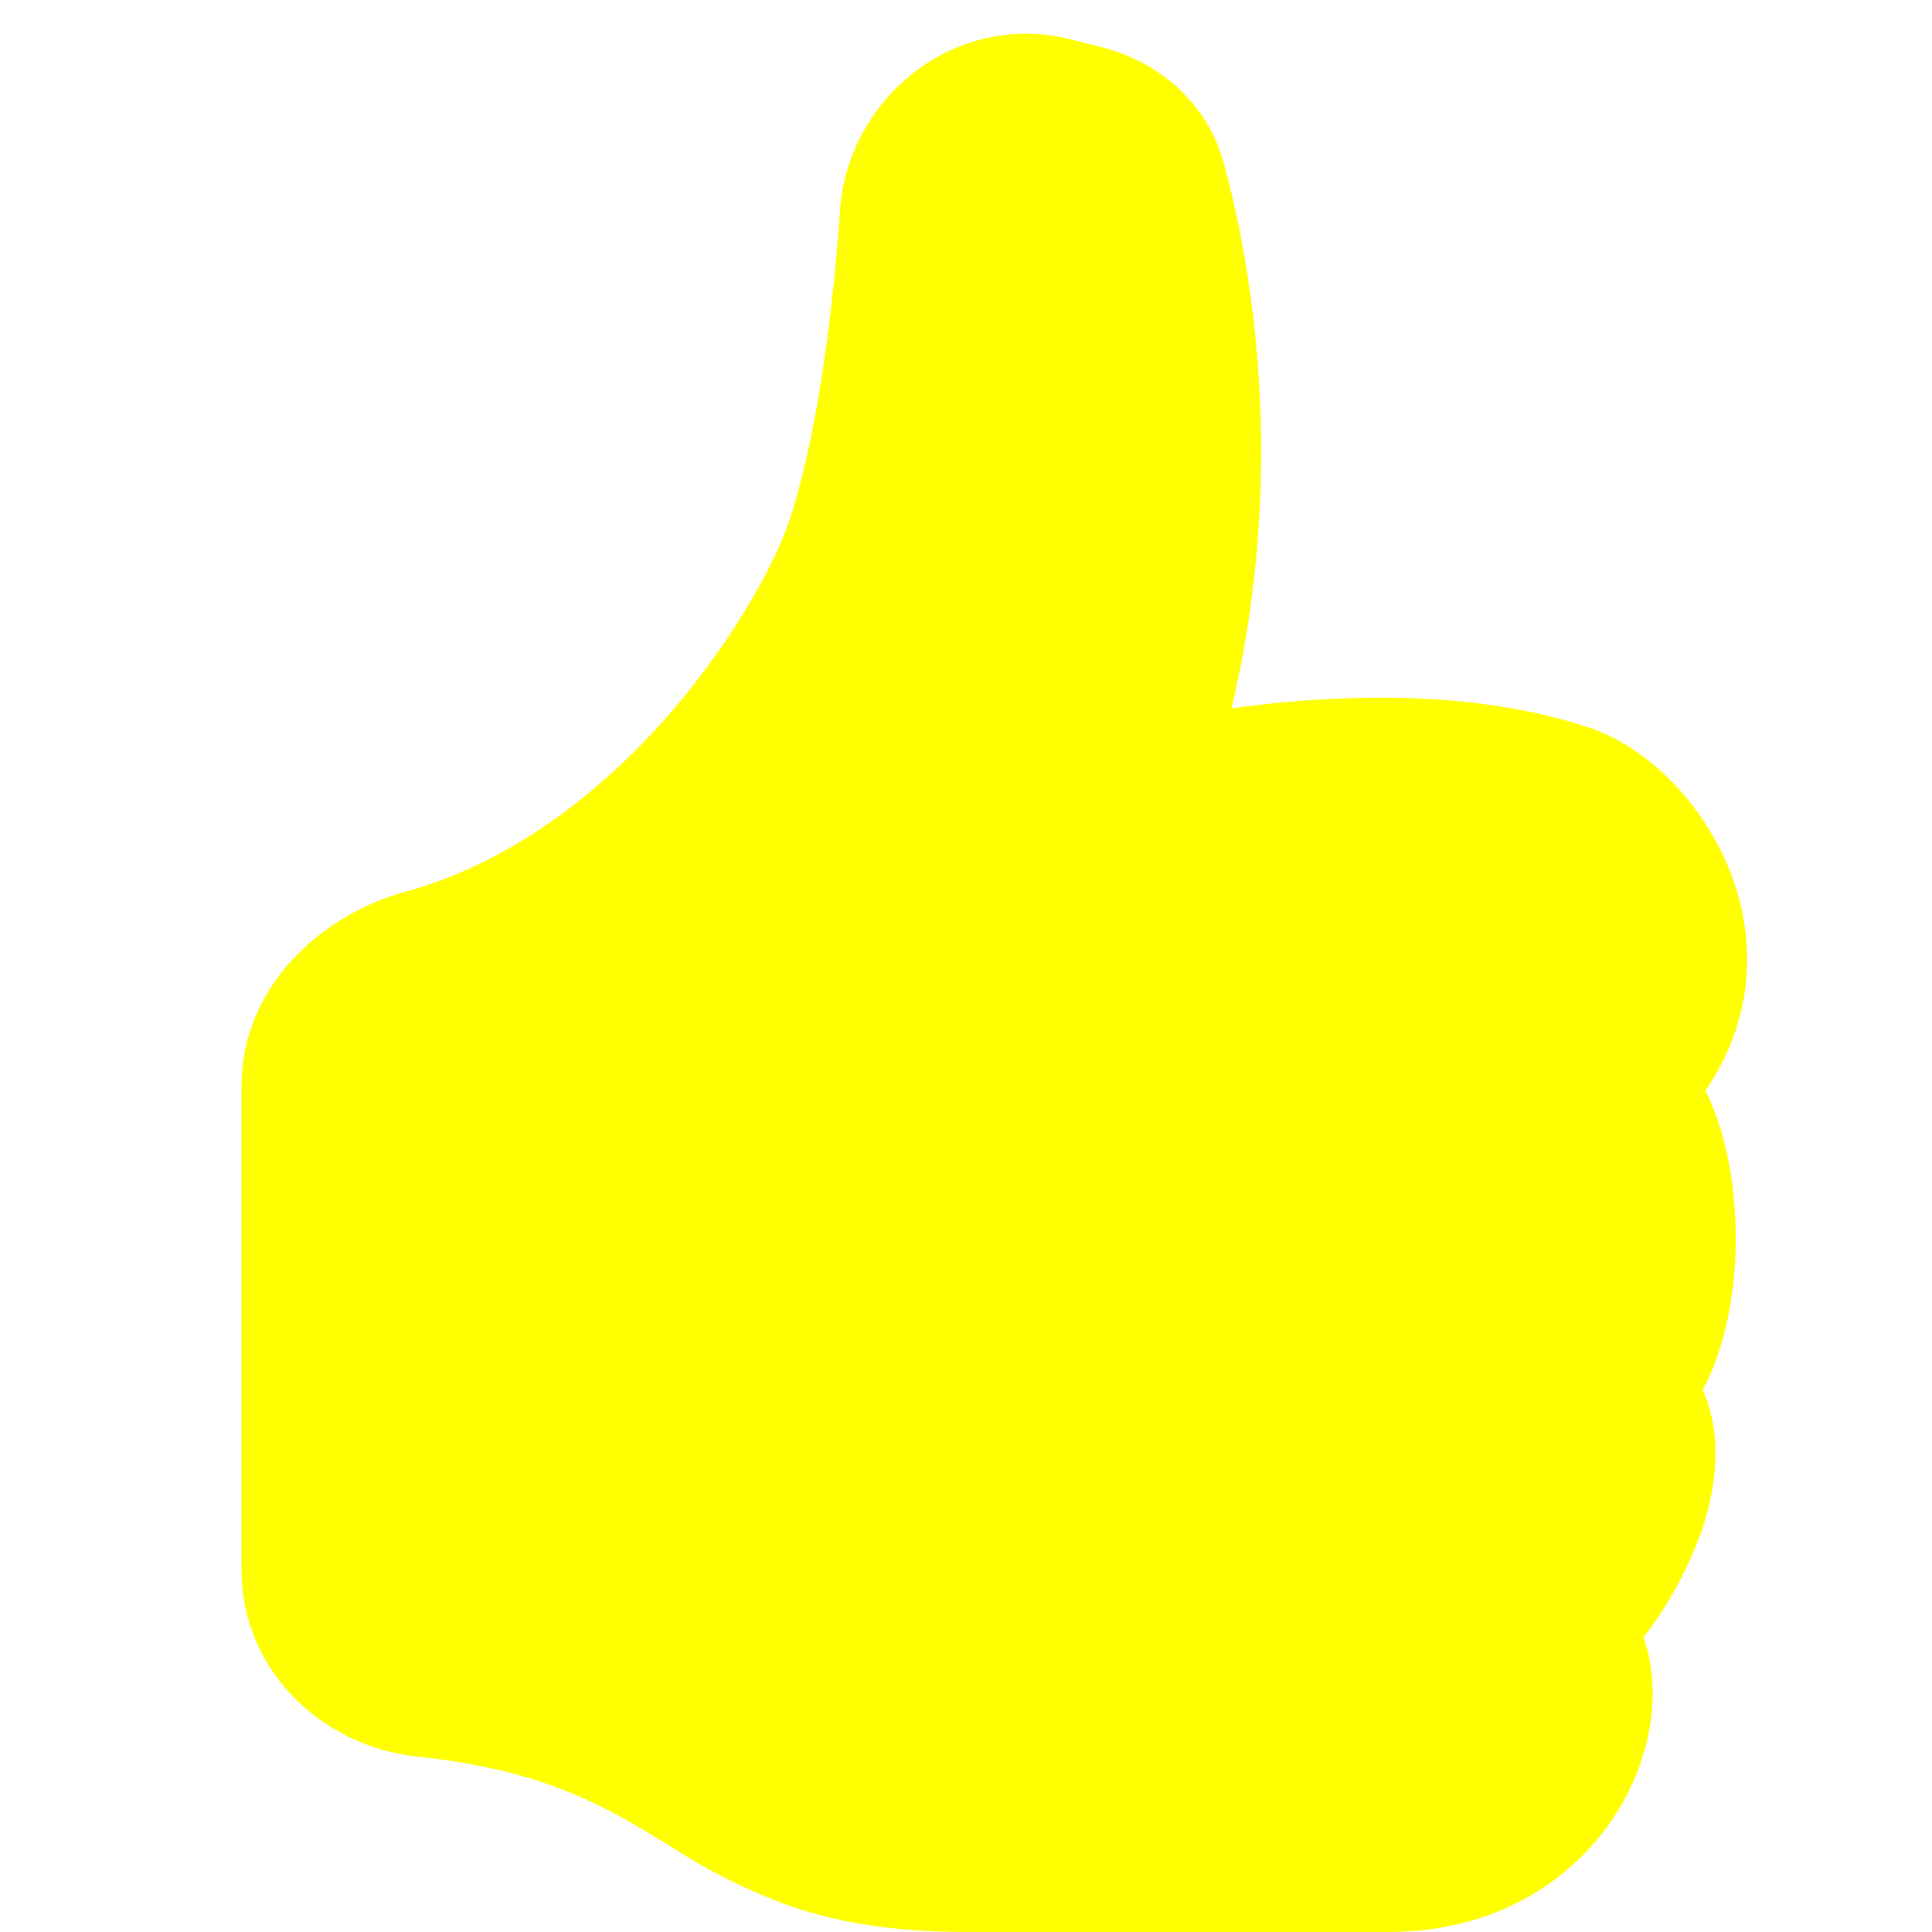
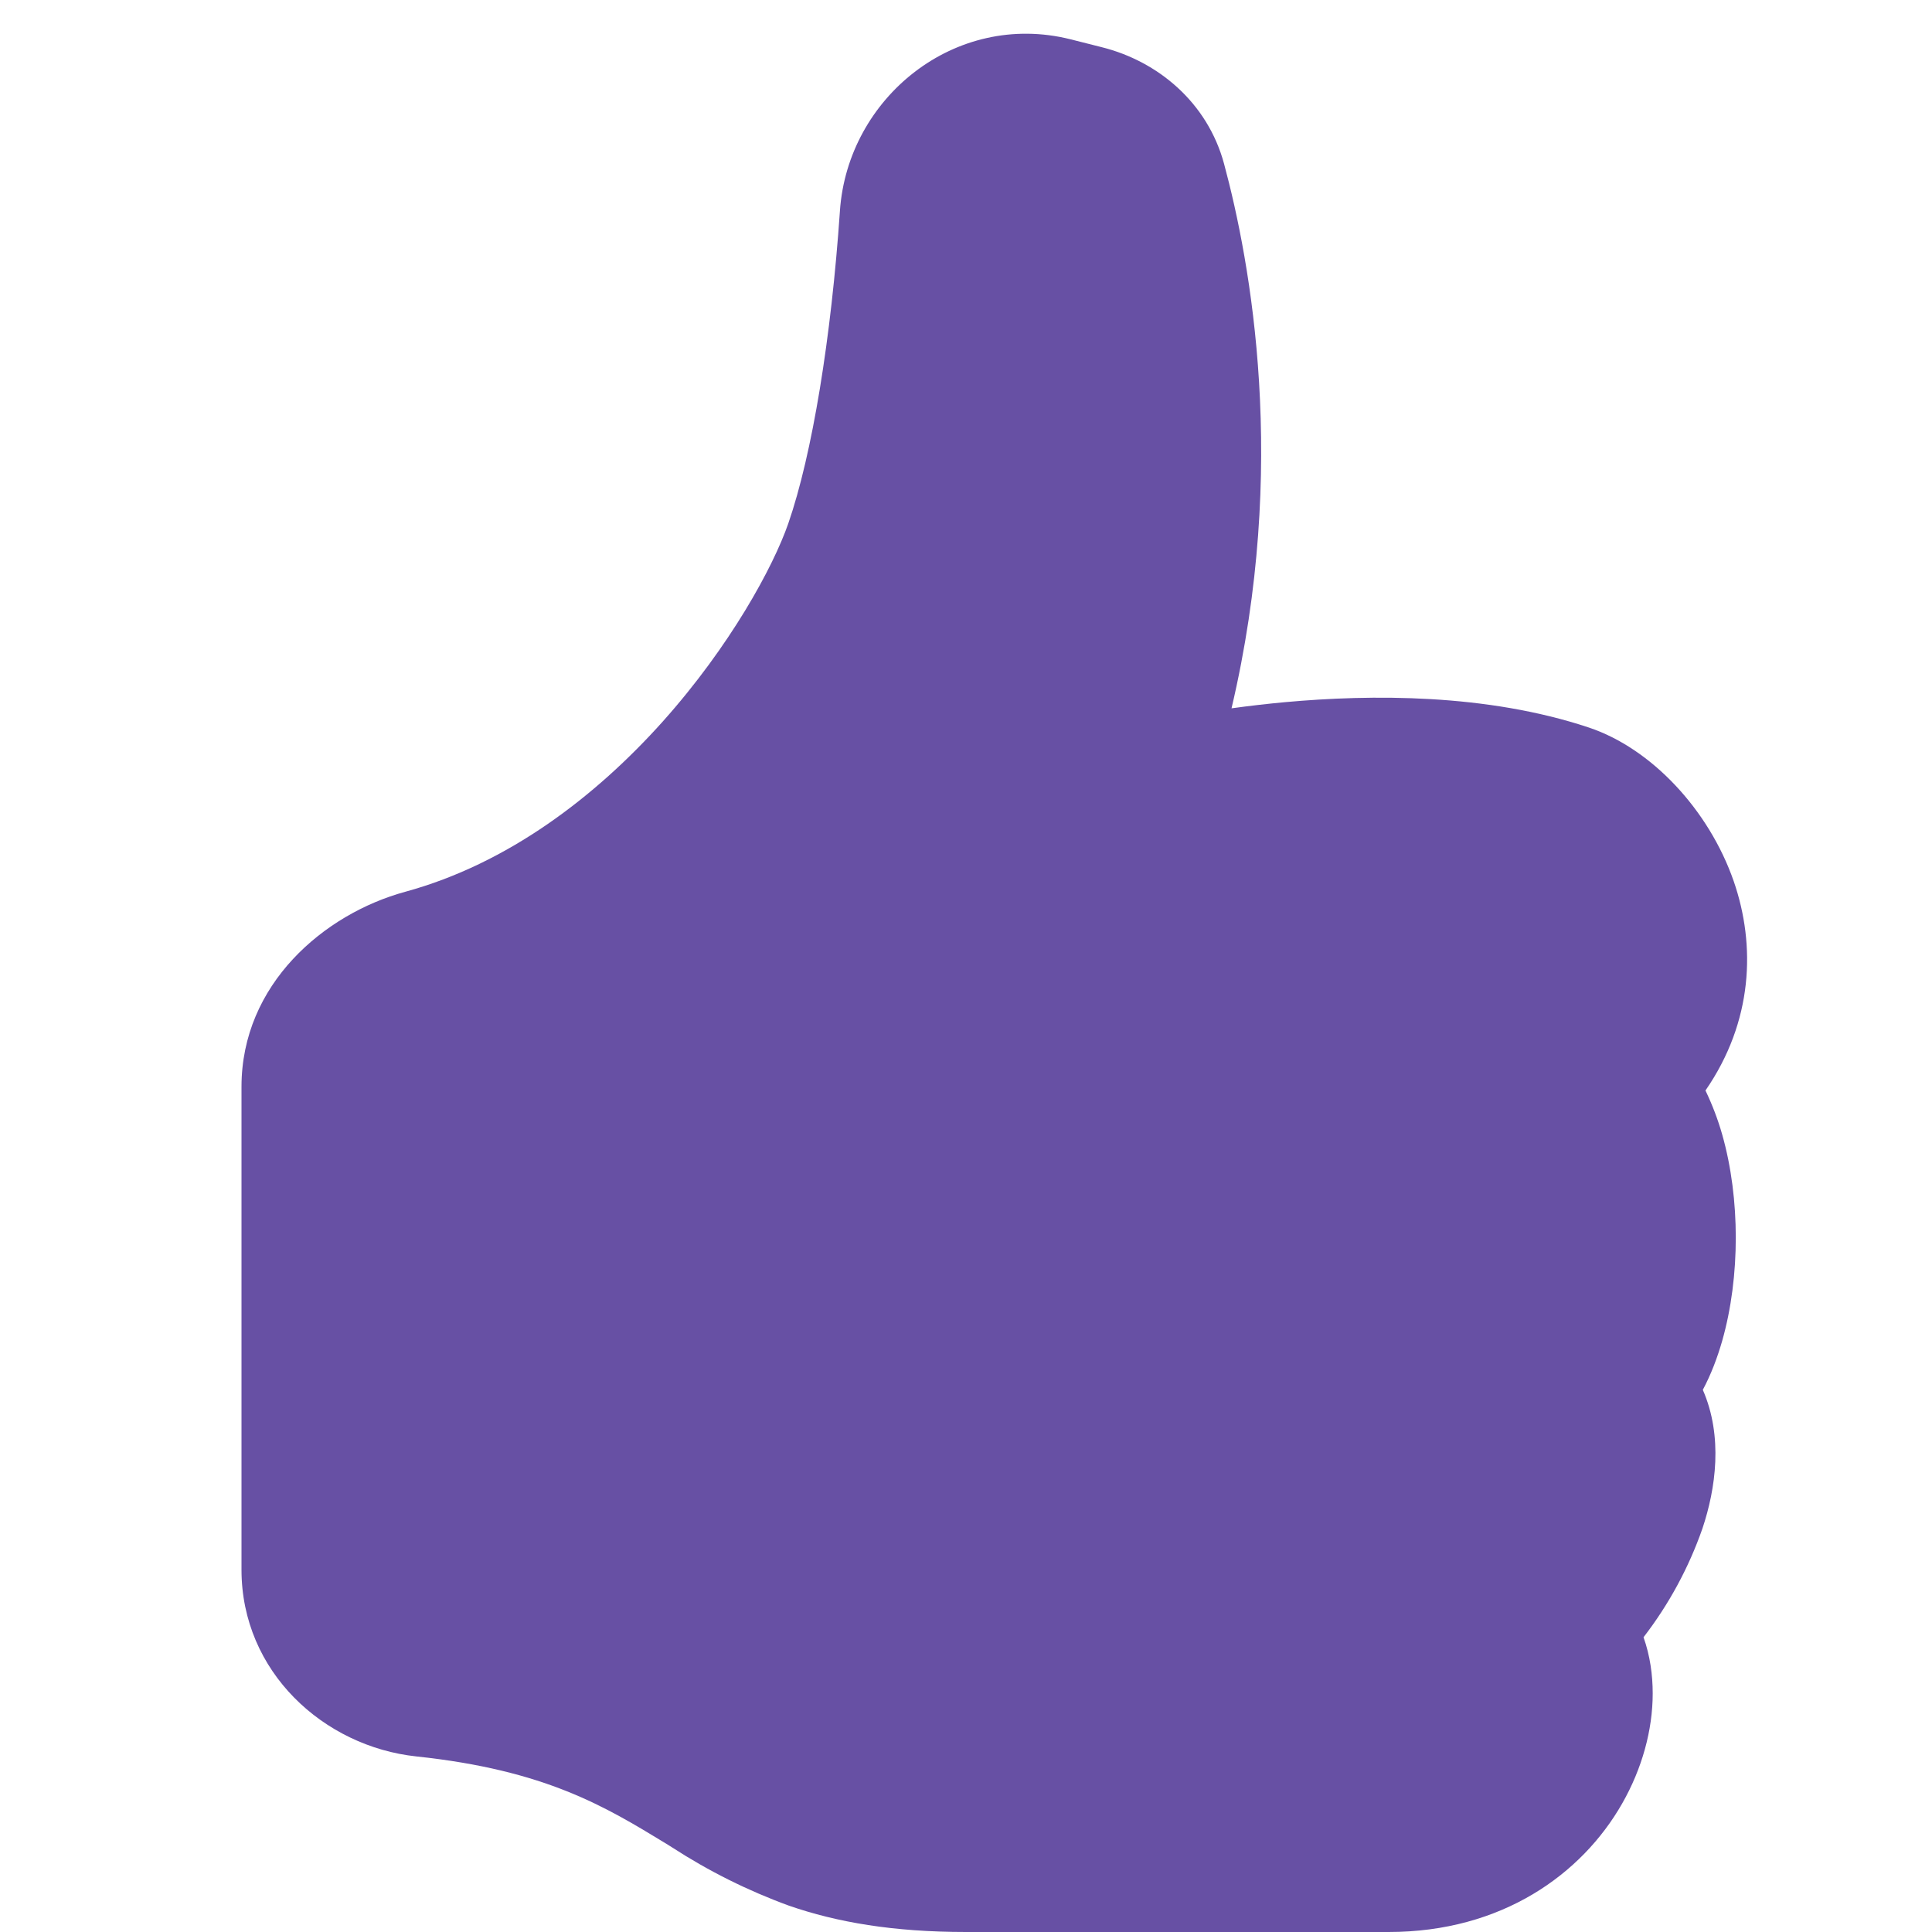
- <svg xmlns="http://www.w3.org/2000/svg" width="16" height="16" fill="yellow" class="bi bi-hand-thumbs-up-fill" viewBox="0 0 16 16">
+ <svg xmlns="http://www.w3.org/2000/svg" width="16" height="16" fill="#6750A4" class="bi bi-hand-thumbs-up-fill" viewBox="0 0 16 16">
  <path d="M6.956 1.745C7.021.81 7.908.087 8.864.325l.261.066c.463.116.874.456 1.012.965.22.816.533 2.511.062 4.51a10 10 0 0 1 .443-.051c.713-.065 1.669-.072 2.516.21.518.173.994.681 1.2 1.273.184.532.16 1.162-.234 1.733q.086.18.138.363c.077.27.113.567.113.856s-.036.586-.113.856c-.039.135-.09.273-.16.404.169.387.107.819-.003 1.148a3.2 3.2 0 0 1-.488.901c.054.152.076.312.076.465 0 .305-.089.625-.253.912C13.1 15.522 12.437 16 11.5 16H8c-.605 0-1.07-.081-1.466-.218a4.8 4.8 0 0 1-.97-.484l-.048-.03c-.504-.307-.999-.609-2.068-.722C2.682 14.464 2 13.846 2 13V9c0-.85.685-1.432 1.357-1.615.849-.232 1.574-.787 2.132-1.41.56-.627.914-1.28 1.039-1.639.199-.575.356-1.539.428-2.59z" />
</svg>
